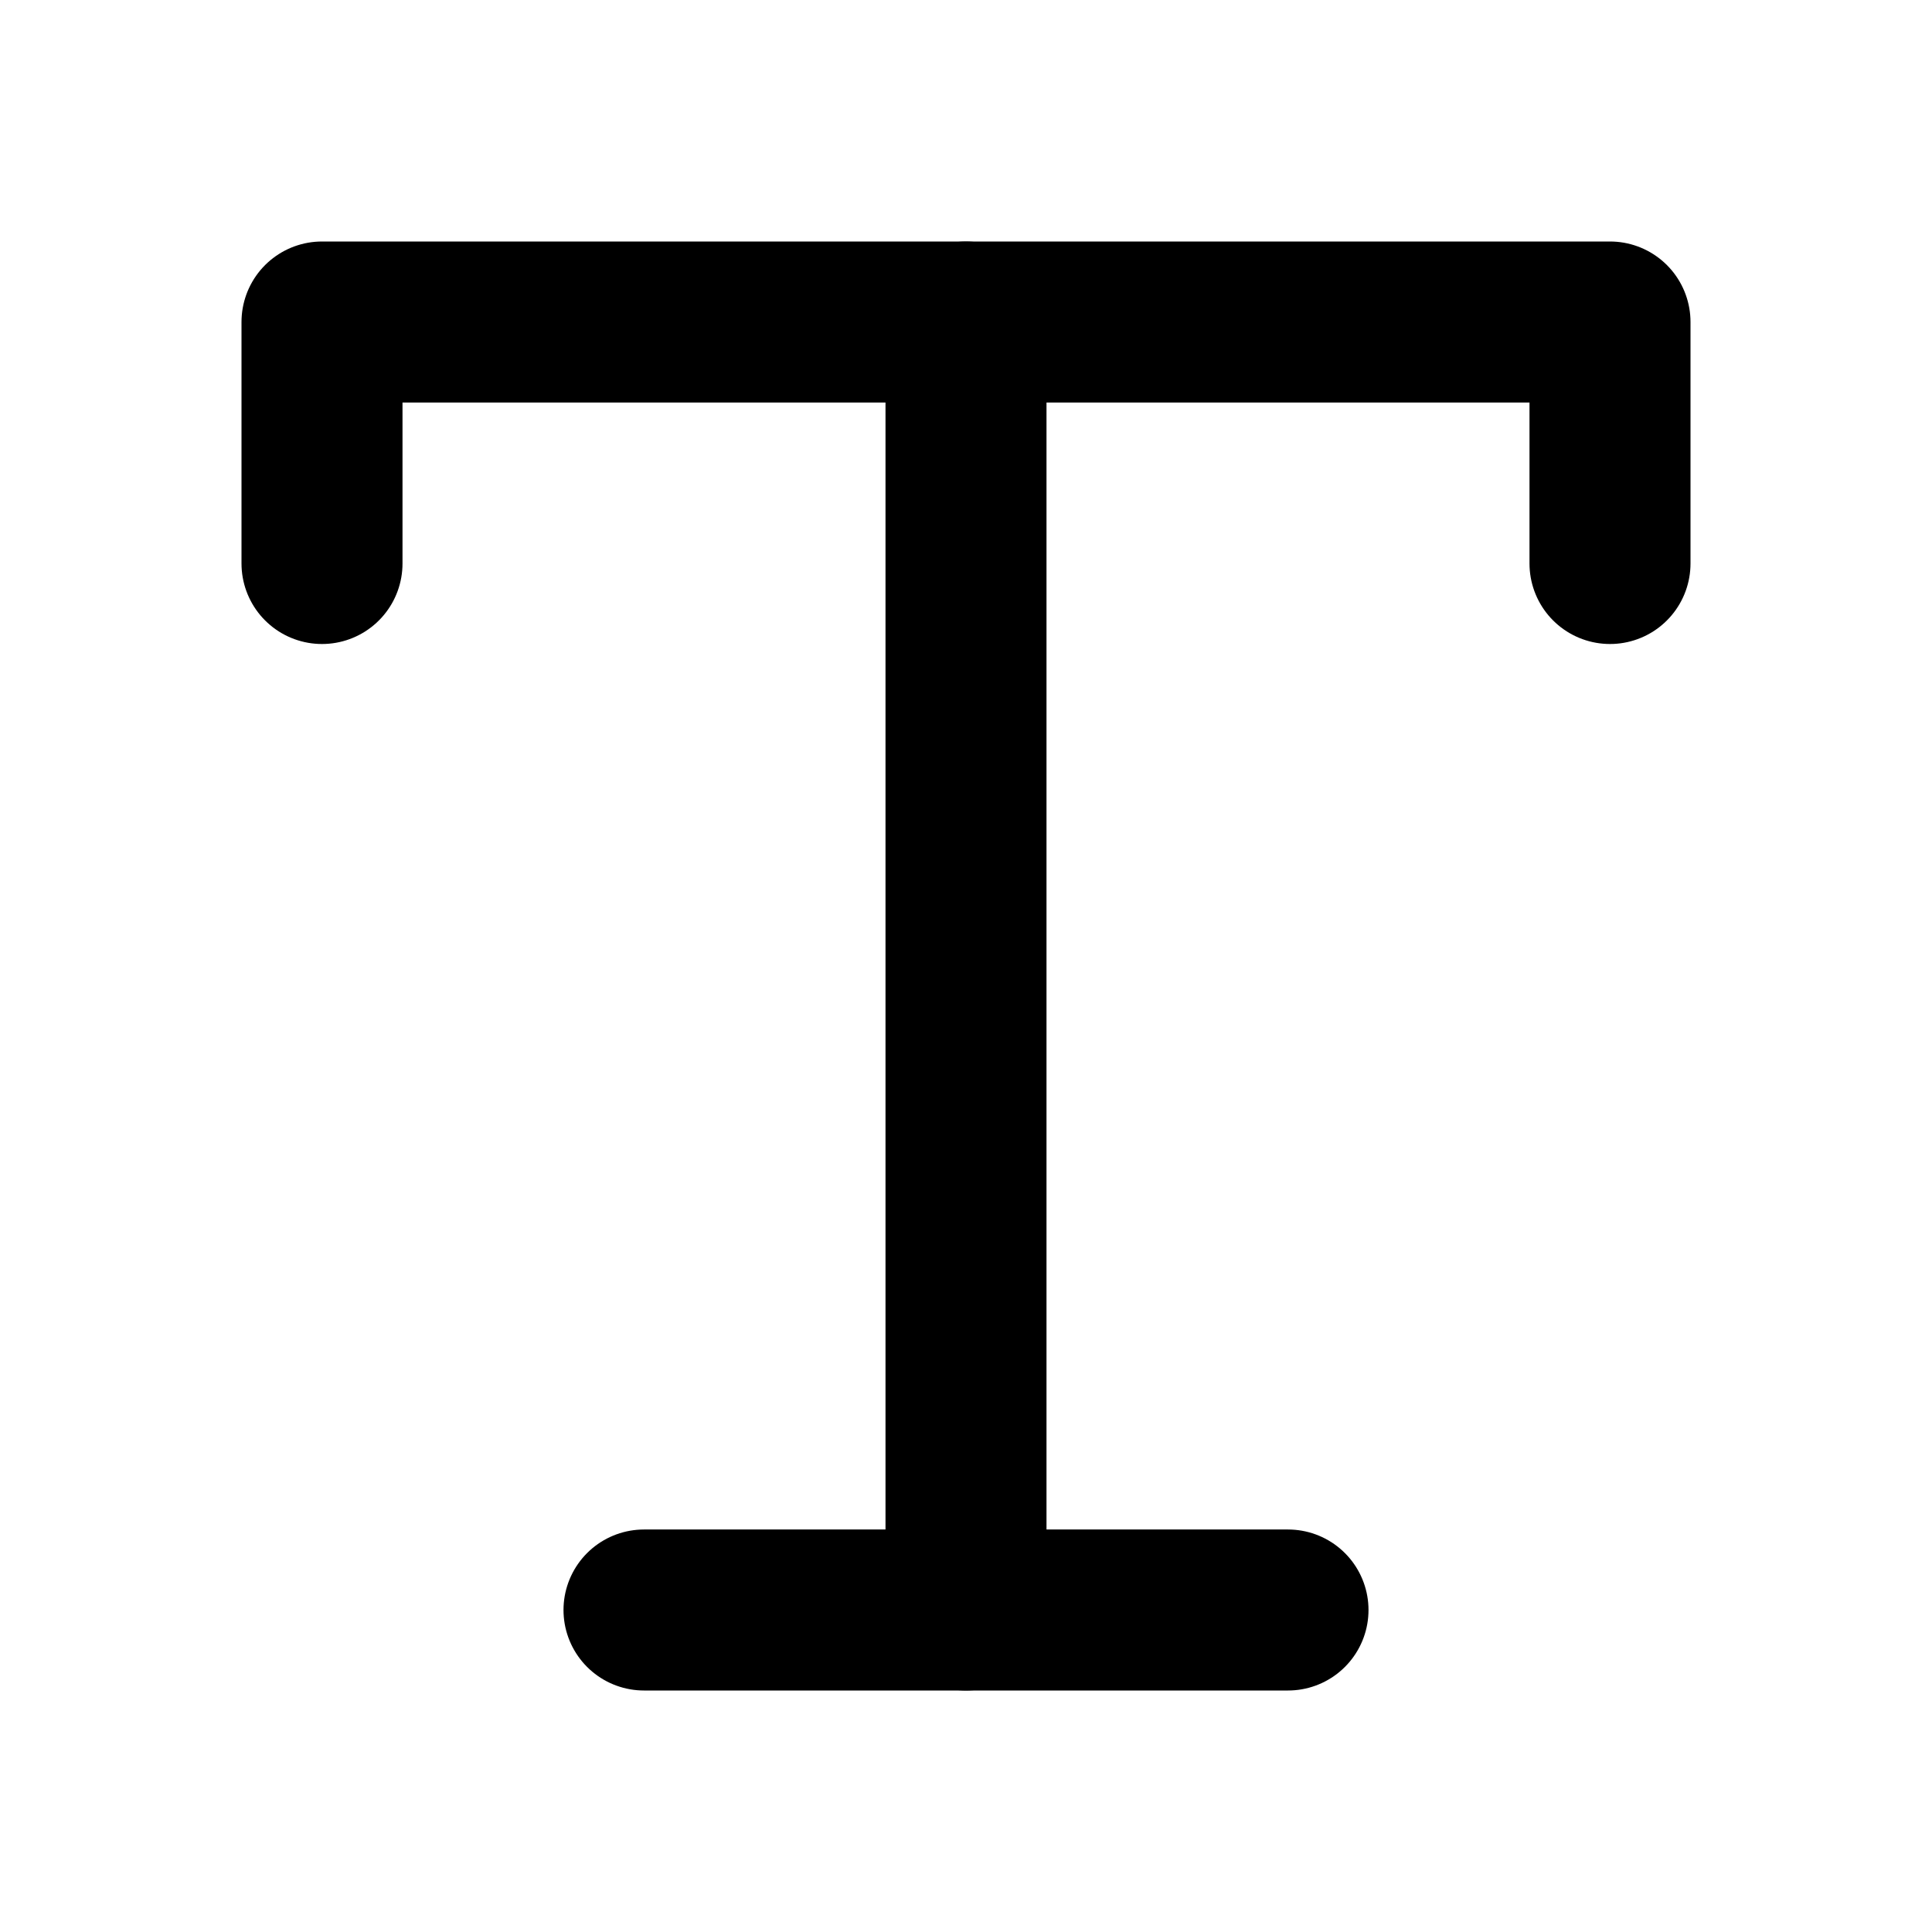
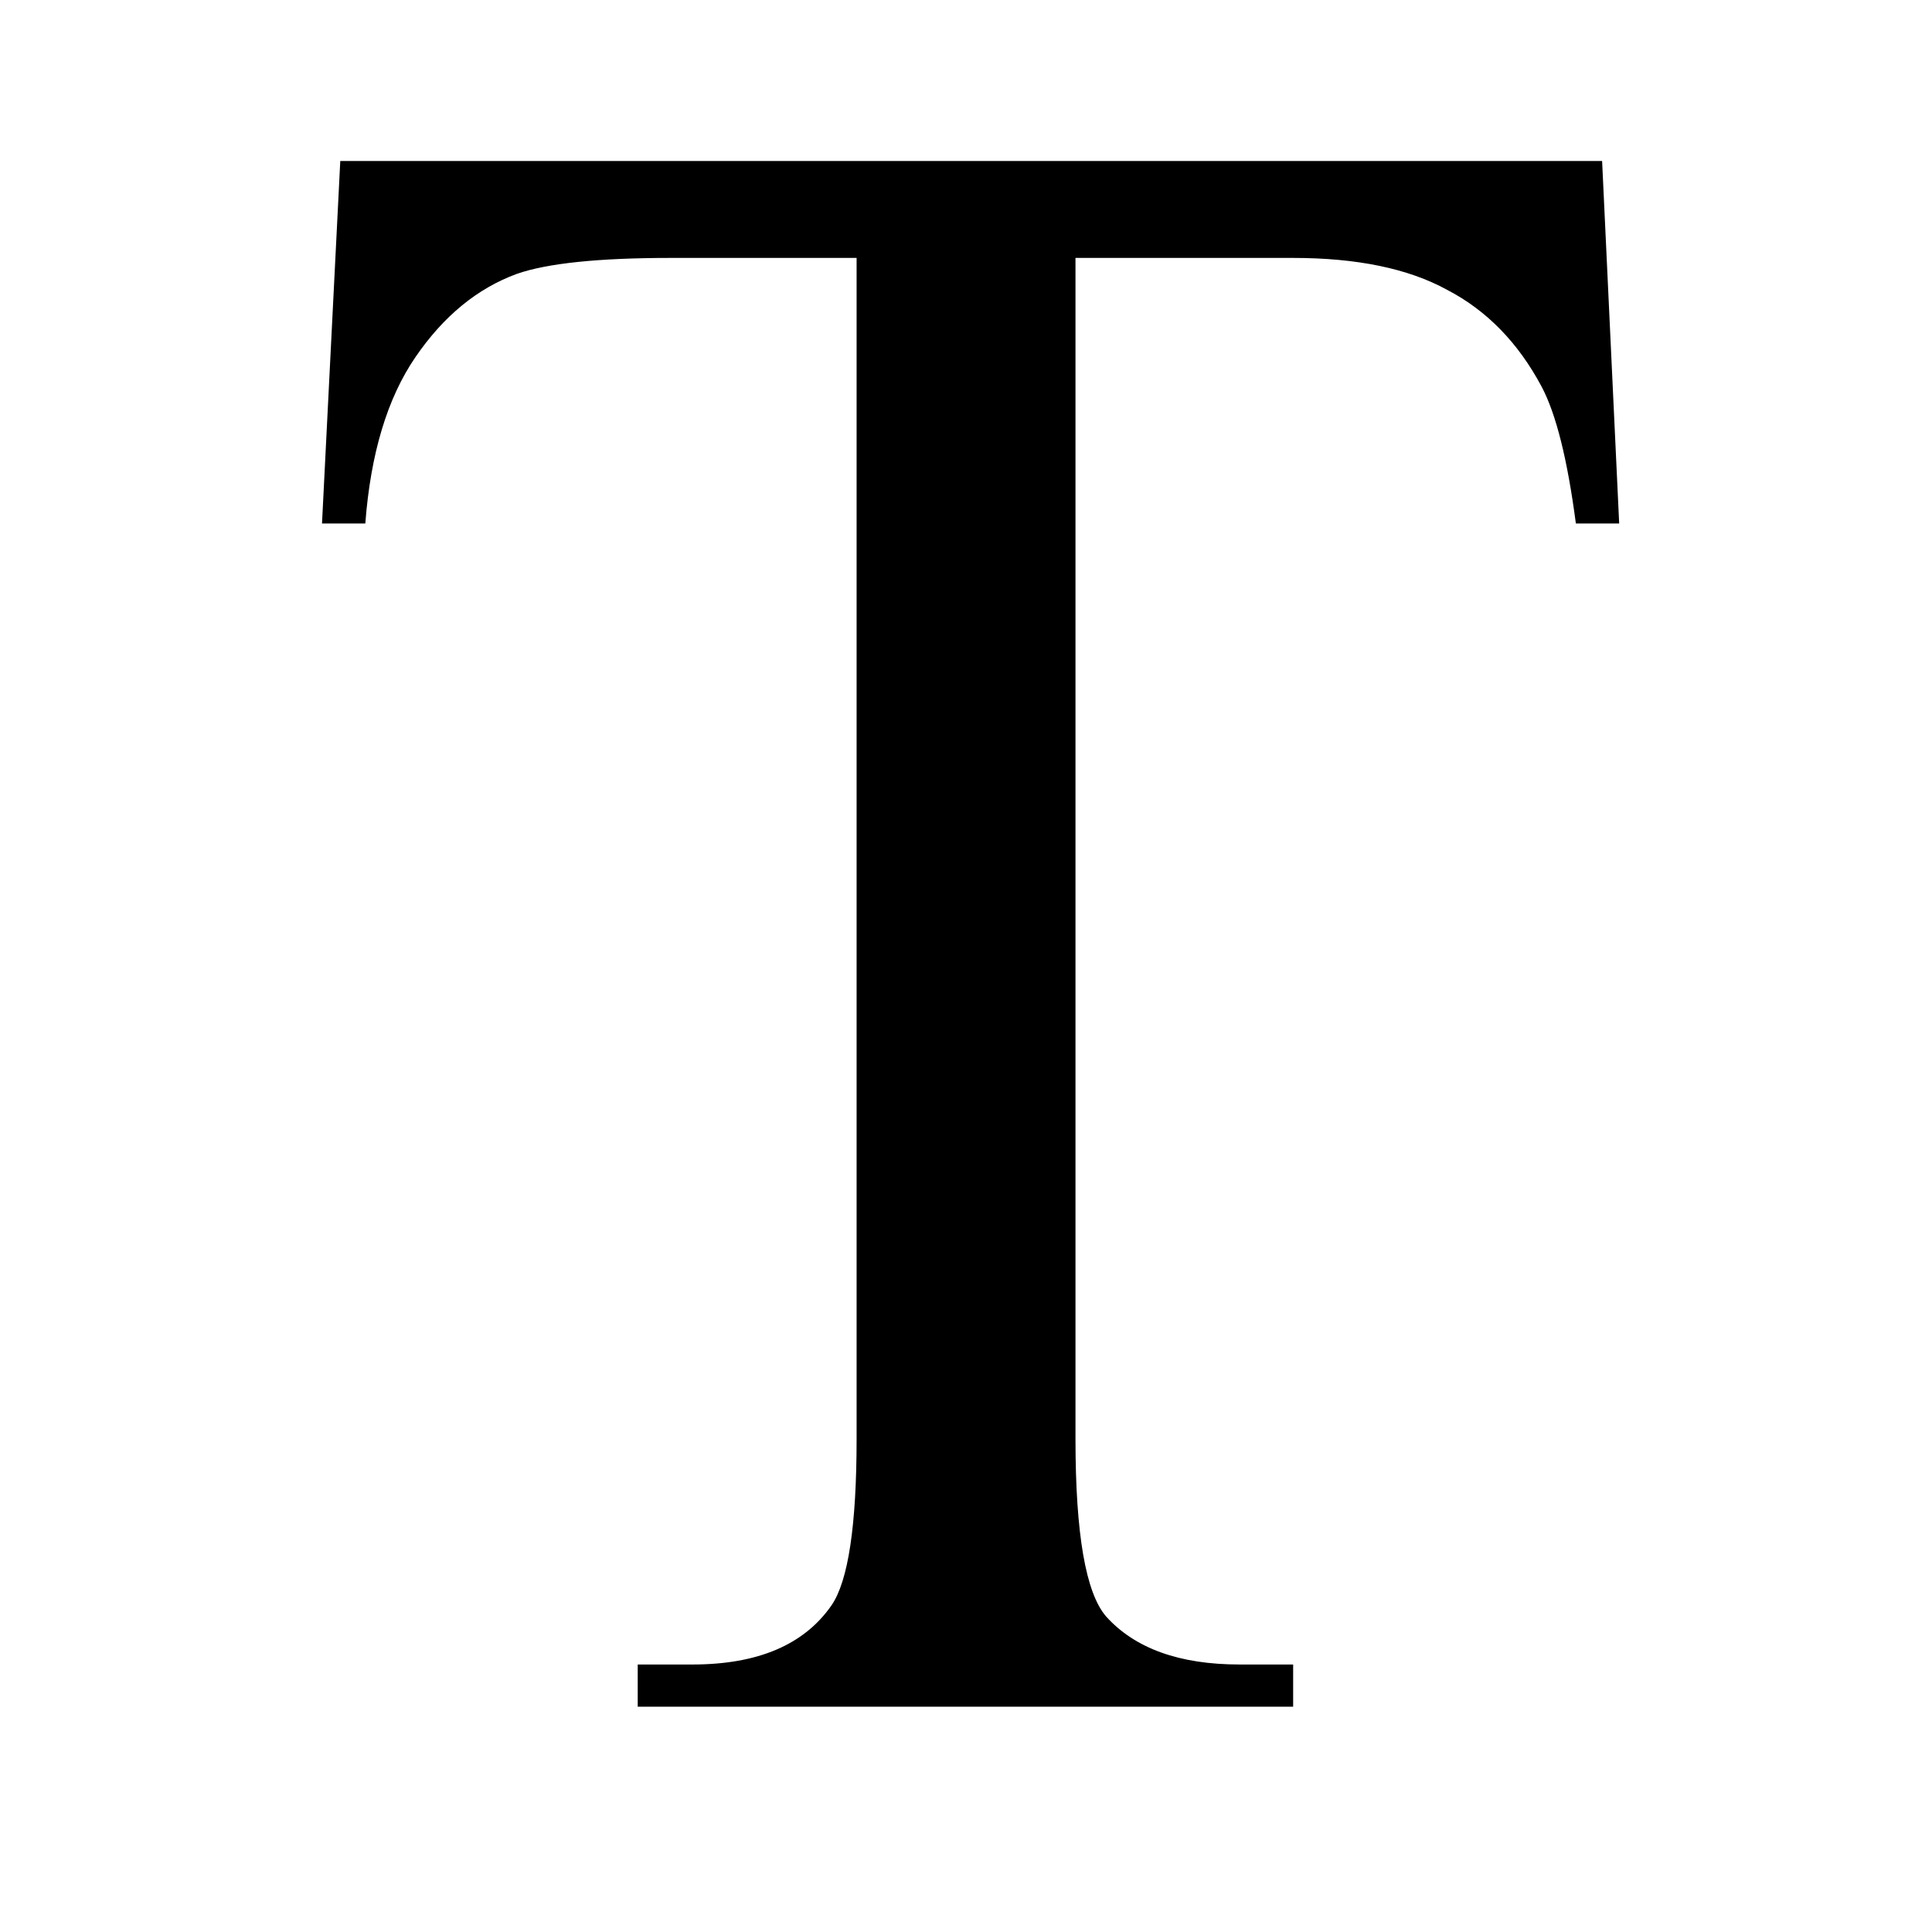
- <svg xmlns="http://www.w3.org/2000/svg" width="24" height="24" viewBox="0 0 24 24" fill="none" stroke="currentColor" stroke-width="2" stroke-linecap="round" stroke-linejoin="round">
-   <polyline points="4 7 4 4 20 4 20 7" />
-   <line x1="12" y1="4" x2="12" y2="20" />
-   <line x1="8" y1="20" x2="16" y2="20" />
+ <svg xmlns="http://www.w3.org/2000/svg" width="24" height="24" viewBox="0 0 24 24" fill="none">
+   <path d="M19.902 2L20.114 6.503H19.576C19.472 5.71 19.331 5.144 19.151 4.804C18.859 4.256 18.467 3.855 17.976 3.6C17.495 3.336 16.857 3.204 16.064 3.204H13.36V17.873C13.36 19.053 13.487 19.79 13.742 20.082C14.101 20.479 14.653 20.677 15.399 20.677H16.064V21.201H7.922V20.677H8.602C9.414 20.677 9.99 20.432 10.33 19.941C10.537 19.639 10.641 18.95 10.641 17.873V3.204H8.333C7.436 3.204 6.799 3.27 6.421 3.402C5.931 3.581 5.51 3.926 5.161 4.436C4.812 4.945 4.604 5.634 4.538 6.503H4L4.227 2H19.902Z" fill="black" />
</svg>
